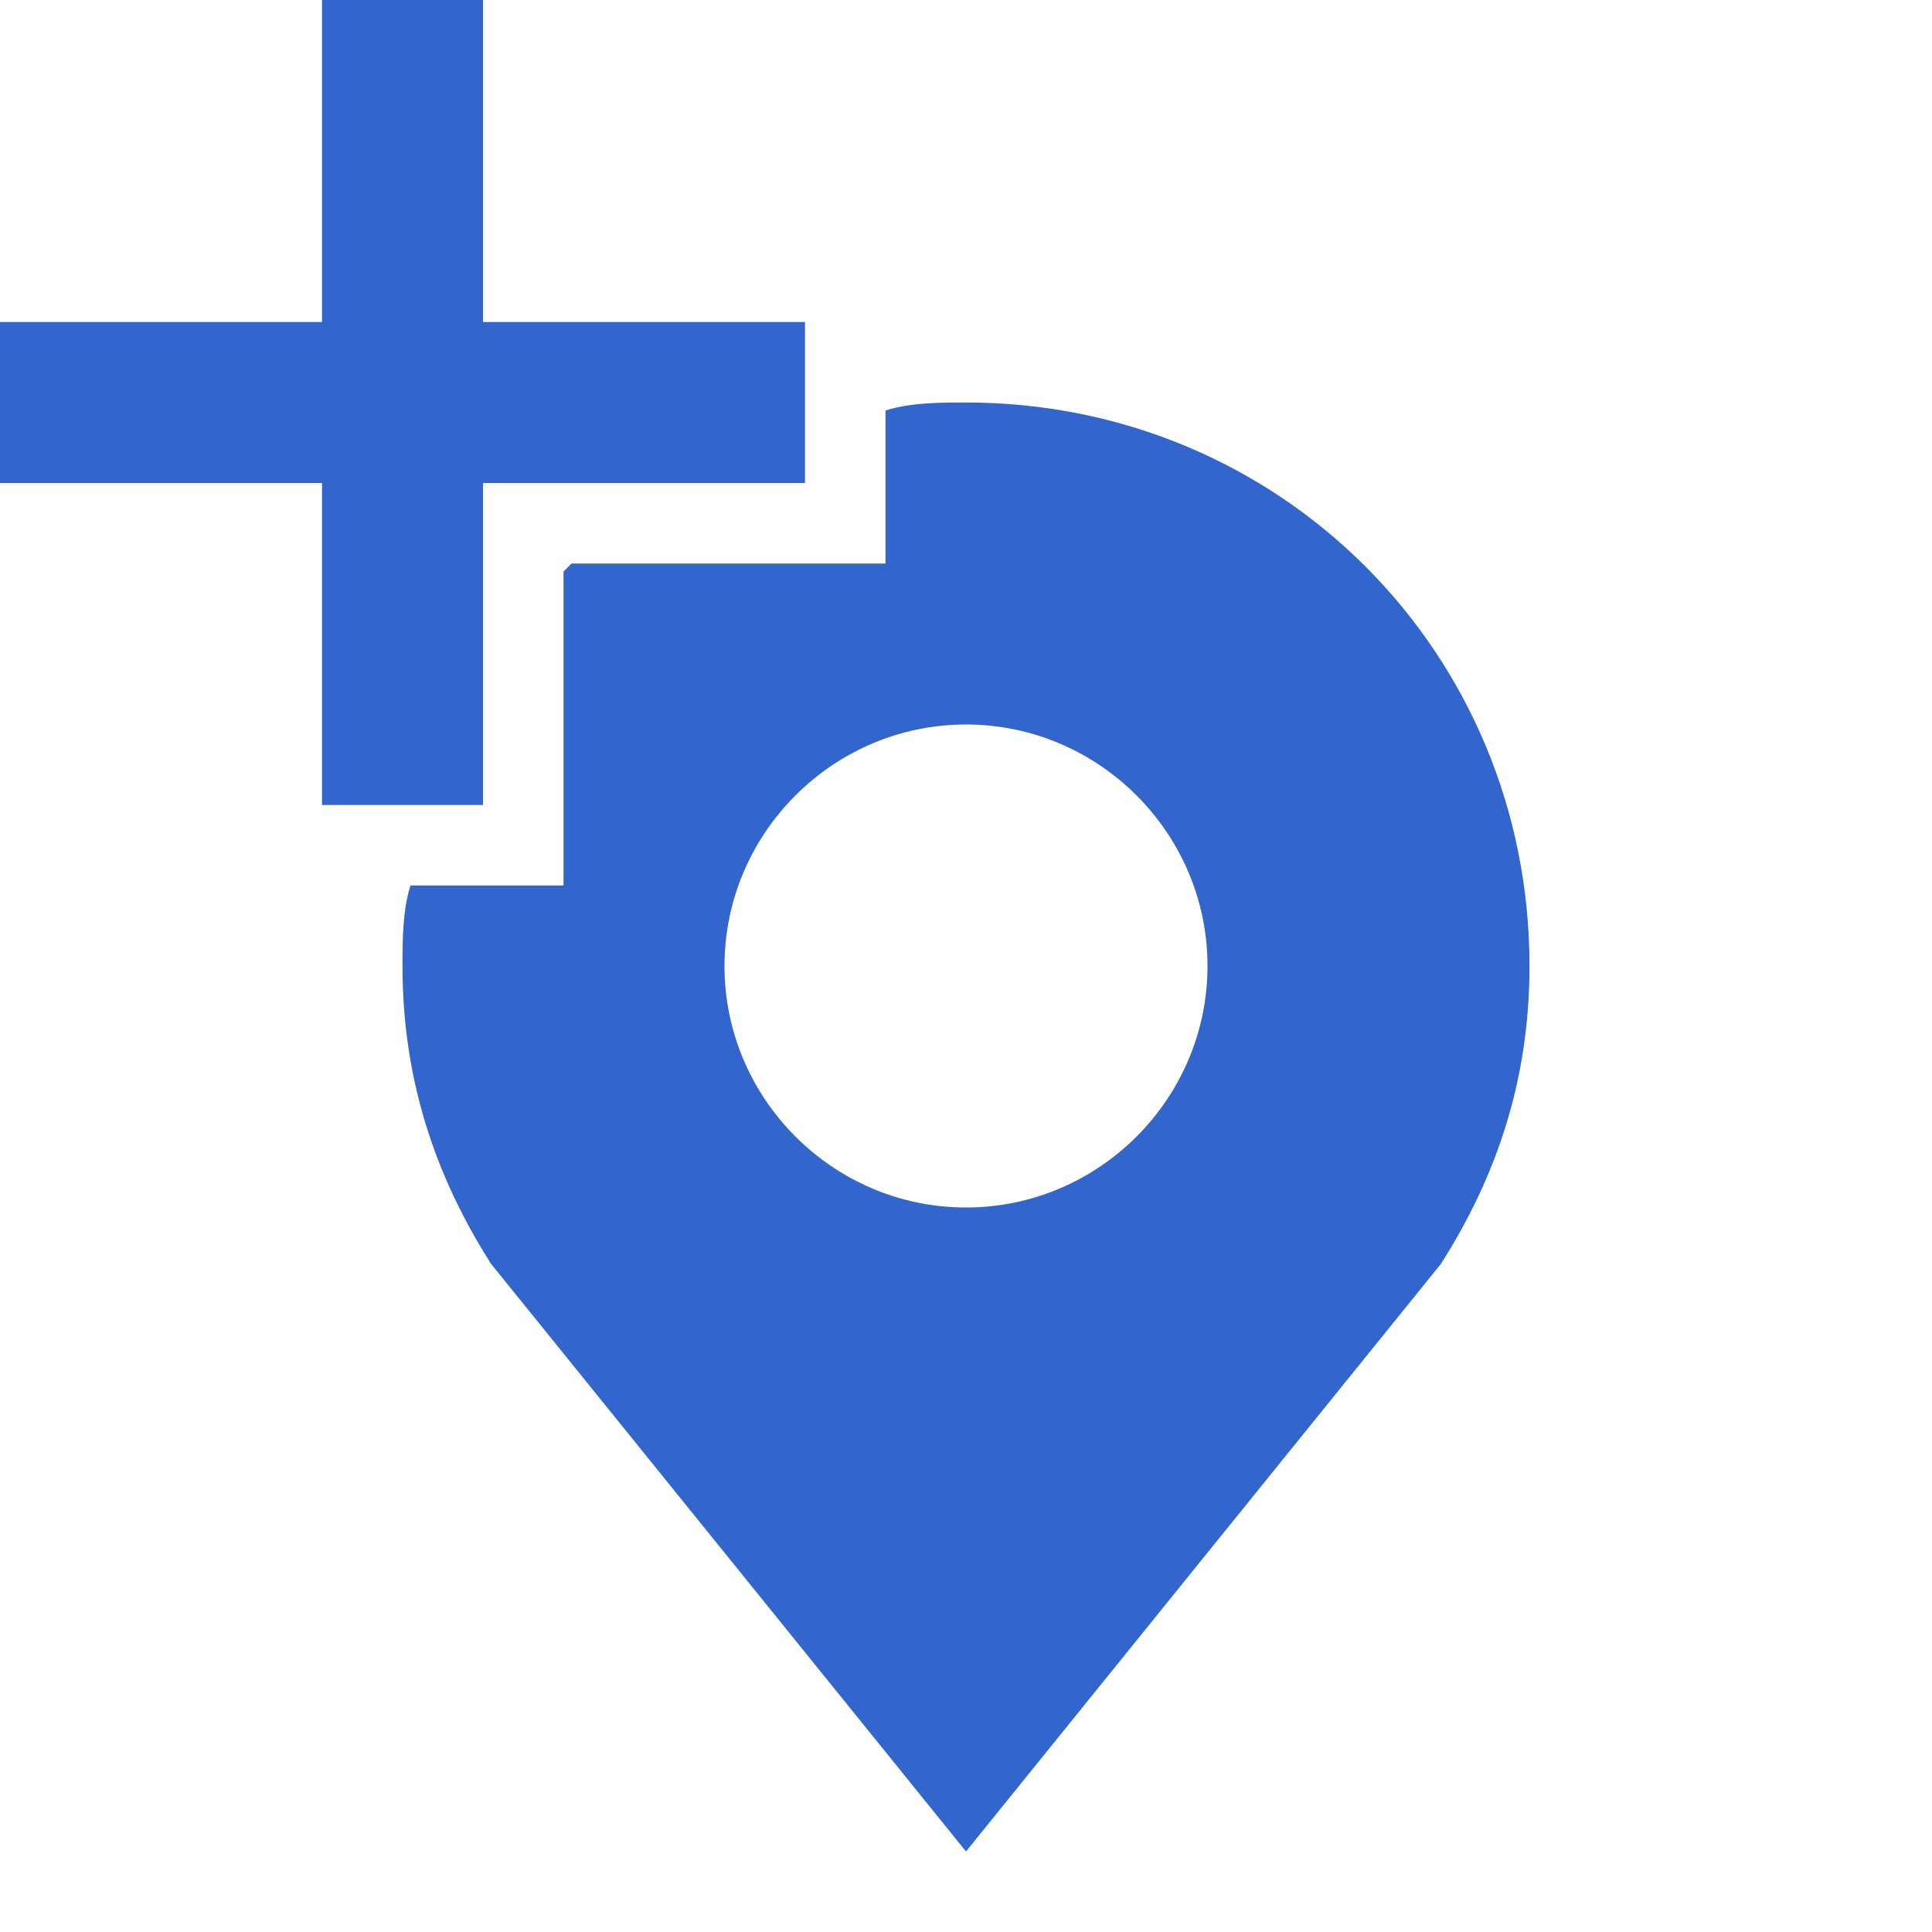
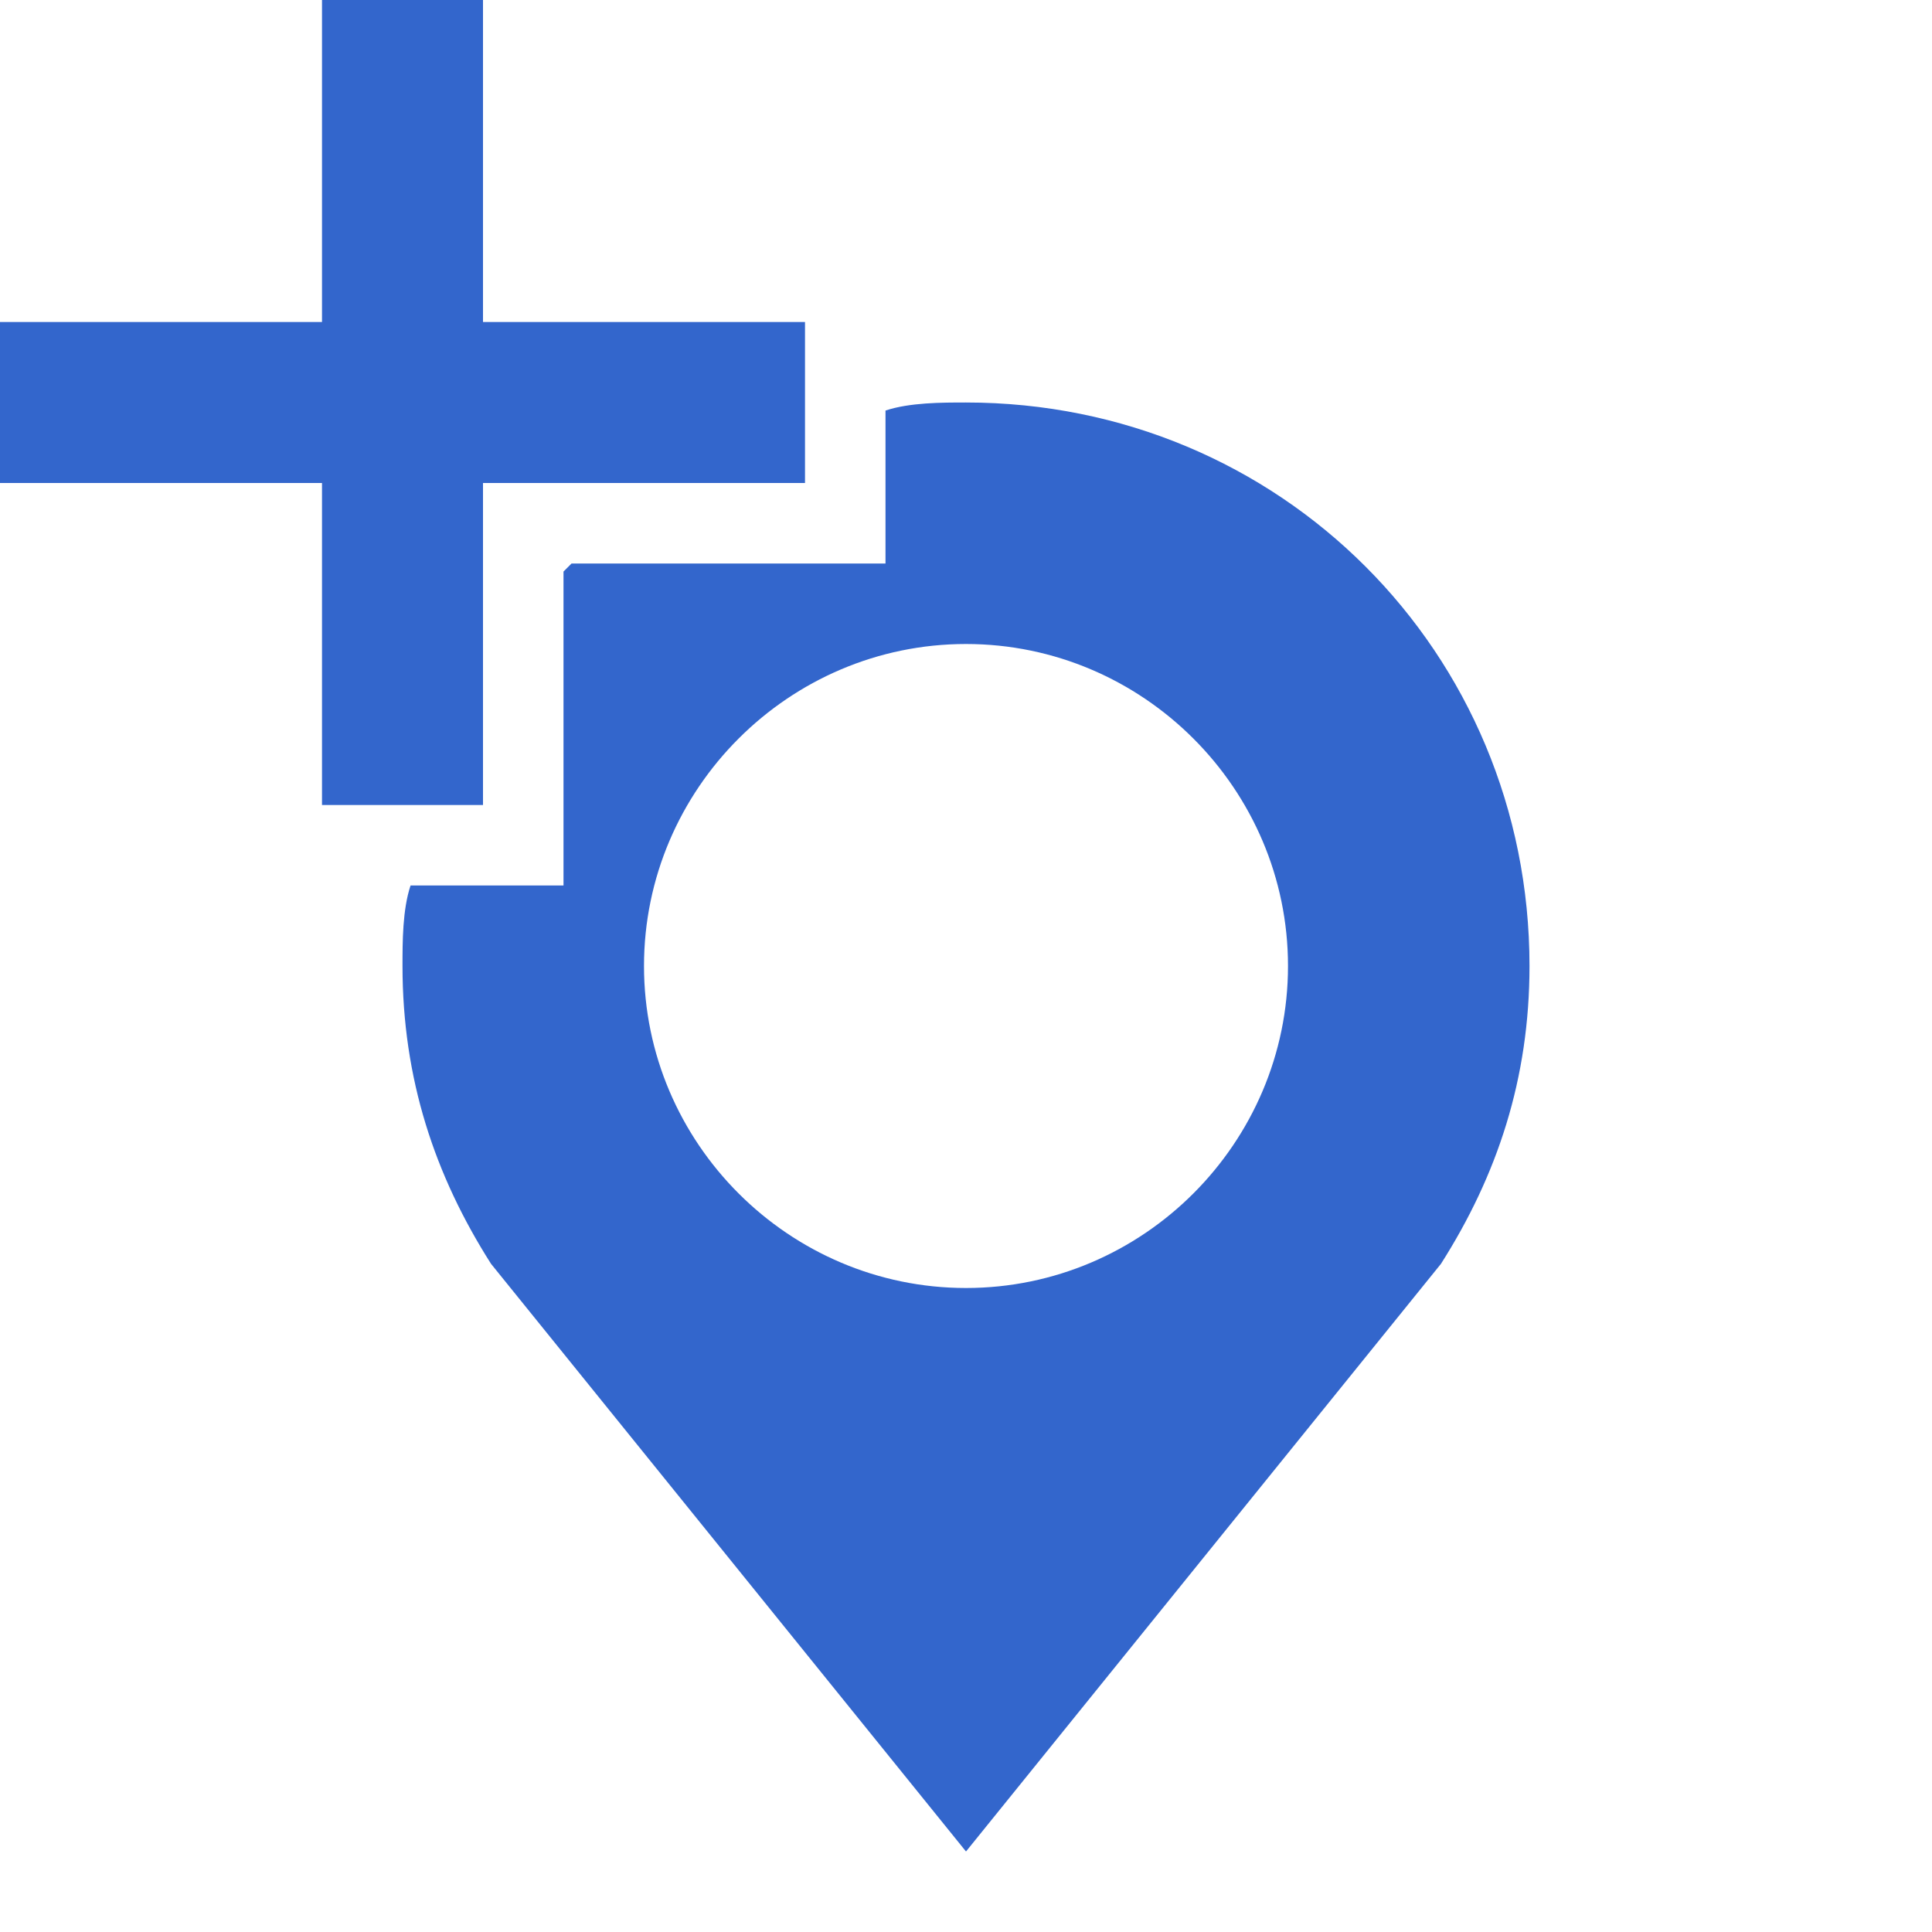
<svg xmlns="http://www.w3.org/2000/svg" width="24" height="24" viewBox="0 0 24 24">
  <style>* { fill: #36c }</style>
-   <path d="M0 4h4V0h2v4h4v2H6v4H4V6H0" />
-   <path d="M6 11h1V7.1l.1-.1H11V5.1c.3-.1.7-.1 1-.1 3.9 0 7 3.1 7 7 0 1.4-.4 2.6-1.1 3.7L12 23l-5.9-7.3C5.4 14.6 5 13.4 5 12c0-.3 0-.7.1-1H6zm6 4c1.65 0 3-1.35 3-3s-1.35-3-3-3-3 1.35-3 3 1.35 3 3 3z" />
+   <path d="M0 4h4V0h2v4h4v2H6v4H4V6H0z" />
+   <path d="M6 11h1V7.1l.1-.1H11V5.1c.3-.1.7-.1 1-.1 3.9 0 7 3.1 7 7 0 1.4-.4 2.6-1.1 3.7L12 23l-5.9-7.3C5.4 14.6 5 13.4 5 12c0-.3 0-.7.1-1H6zm6 5c2.2 0 4-1.8 4-4s-1.8-4-4-4-4 1.8-4 4 1.8 4 4 4z" />
</svg>
